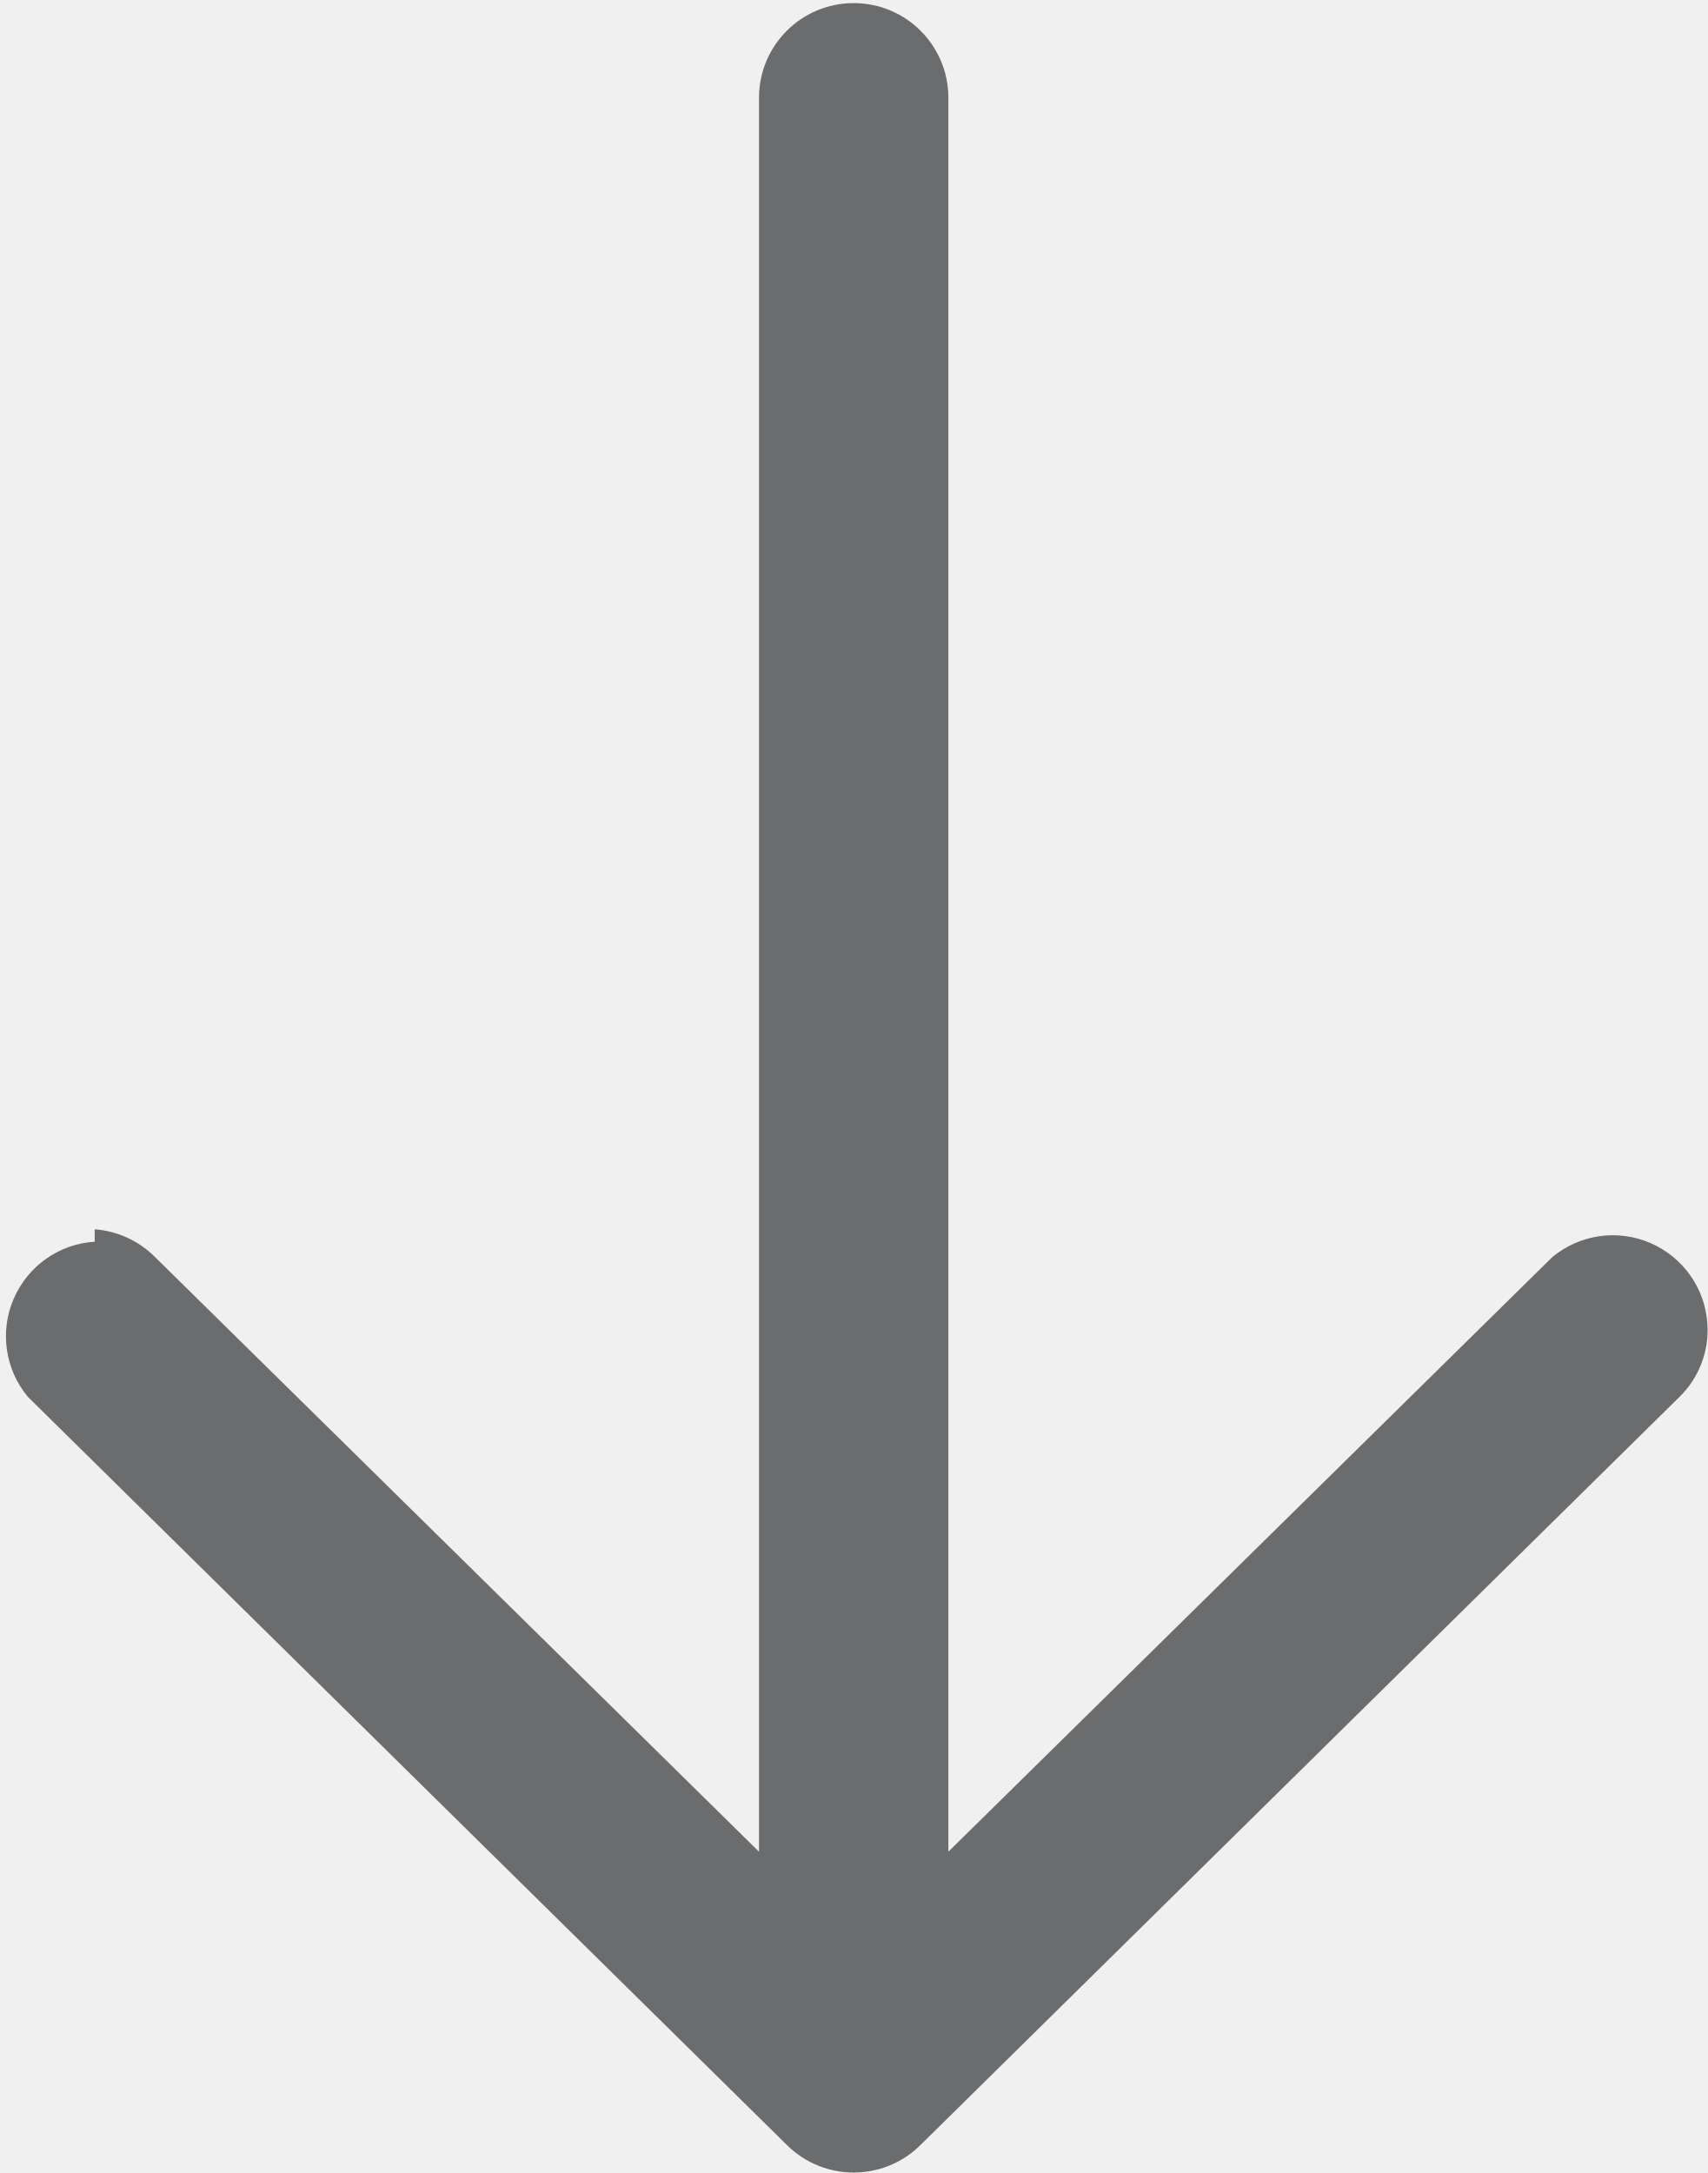
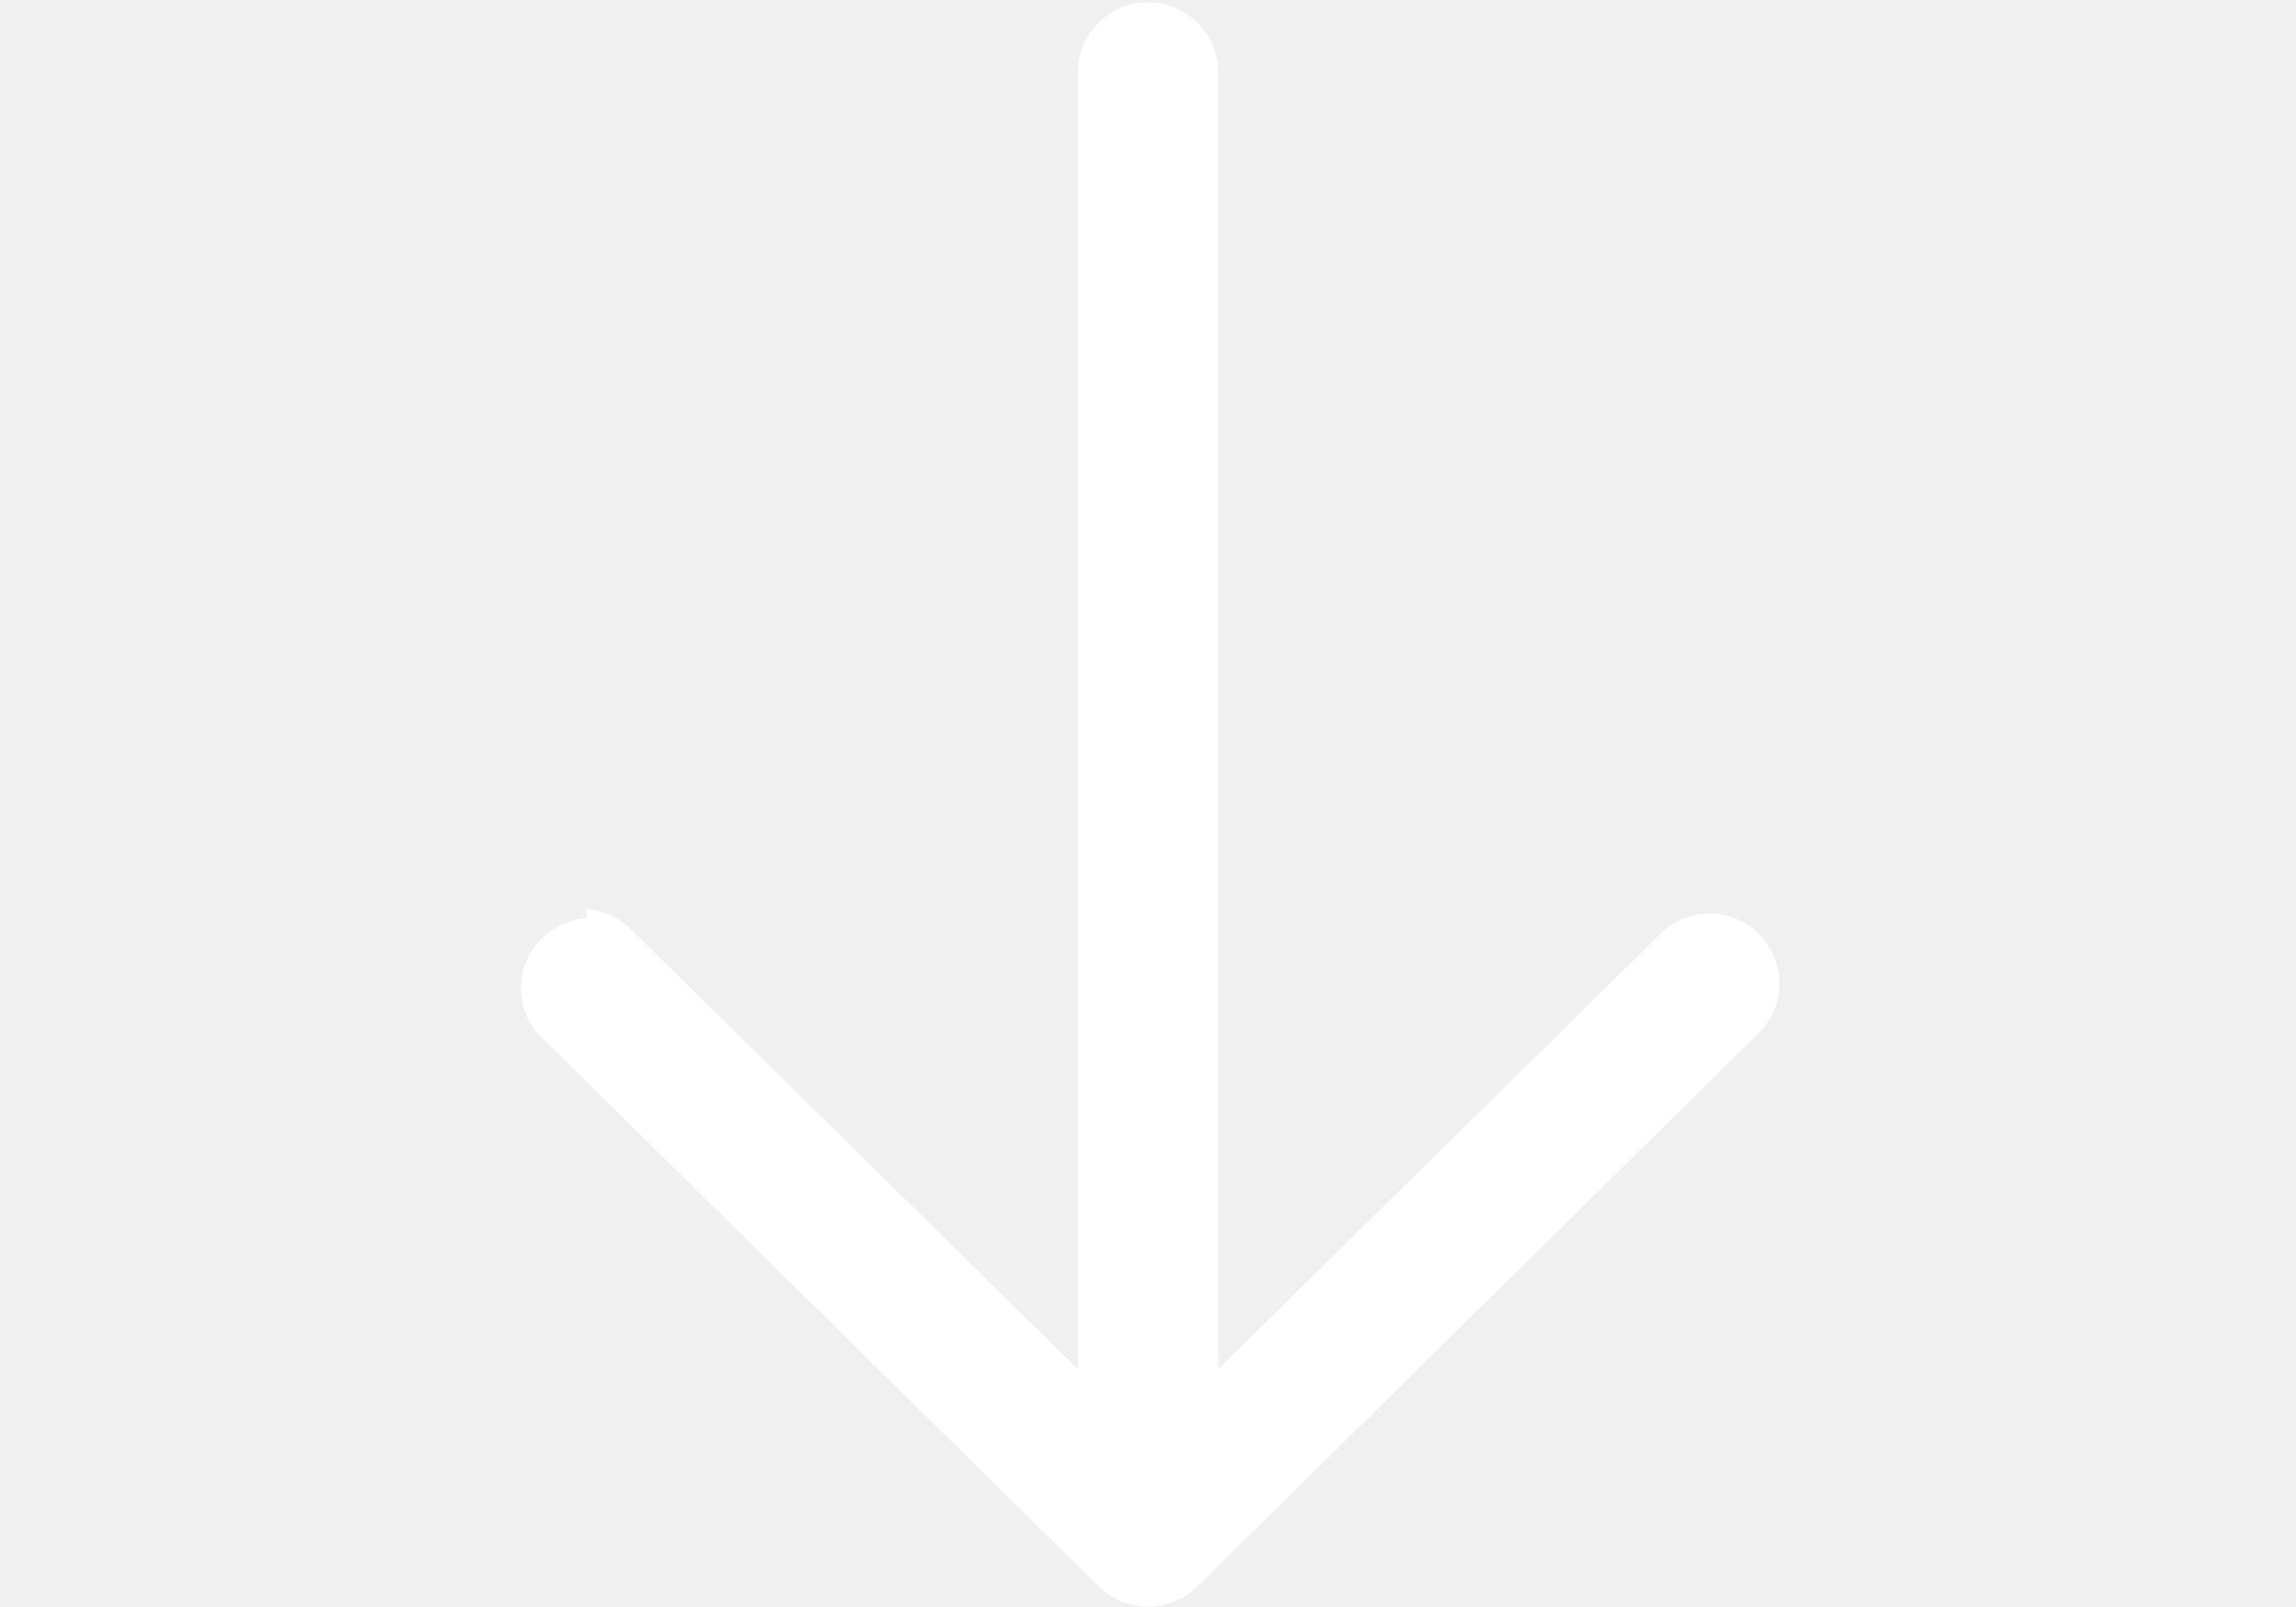
- <svg width="11px" height="14px" viewBox="0 0 11 14">
-   <g stroke="none" strokeWidth="1" fill="none" fillRule="evenodd">
+ <svg width="20px" height="14px" viewBox="0 0 11 14">
+   <g stroke="none" strokeWidth="1" fillRule="evenodd">
    <g transform="translate(6, 7) rotate(-90) translate(-6, -7) translate(-1, 1)" fill="#6A6C6E">
-       <path d="M6.08,0.61 C6.069,0.758 6.005,0.896 5.9,1 L2.07,4.89 L13.37,4.89 C13.707,4.89 13.98,5.163 13.98,5.5 C13.98,5.837 13.707,6.11 13.37,6.11 L2.07,6.11 L5.9,10 C6.047,10.176 6.083,10.421 5.992,10.632 C5.901,10.843 5.7,10.986 5.47,11 C5.295,11.012 5.123,10.946 5,10.82 L0.18,5.93 C-0.056,5.692 -0.056,5.308 0.18,5.07 L0.18,5.07 L5,0.18 C5.176,0.033 5.421,-0.003 5.632,0.088 C5.843,0.179 5.986,0.38 6,0.61 L6.08,0.61 Z" />
+       <path fill="#fff" d="M6.08,0.61 C6.069,0.758 6.005,0.896 5.9,1 L2.07,4.89 L13.37,4.89 C13.707,4.89 13.98,5.163 13.98,5.5 C13.98,5.837 13.707,6.11 13.37,6.11 L2.07,6.11 L5.9,10 C6.047,10.176 6.083,10.421 5.992,10.632 C5.901,10.843 5.7,10.986 5.47,11 C5.295,11.012 5.123,10.946 5,10.82 L0.18,5.93 C-0.056,5.692 -0.056,5.308 0.18,5.07 L0.18,5.07 L5,0.18 C5.176,0.033 5.421,-0.003 5.632,0.088 C5.843,0.179 5.986,0.38 6,0.61 L6.08,0.61 Z" />
    </g>
  </g>
</svg>
